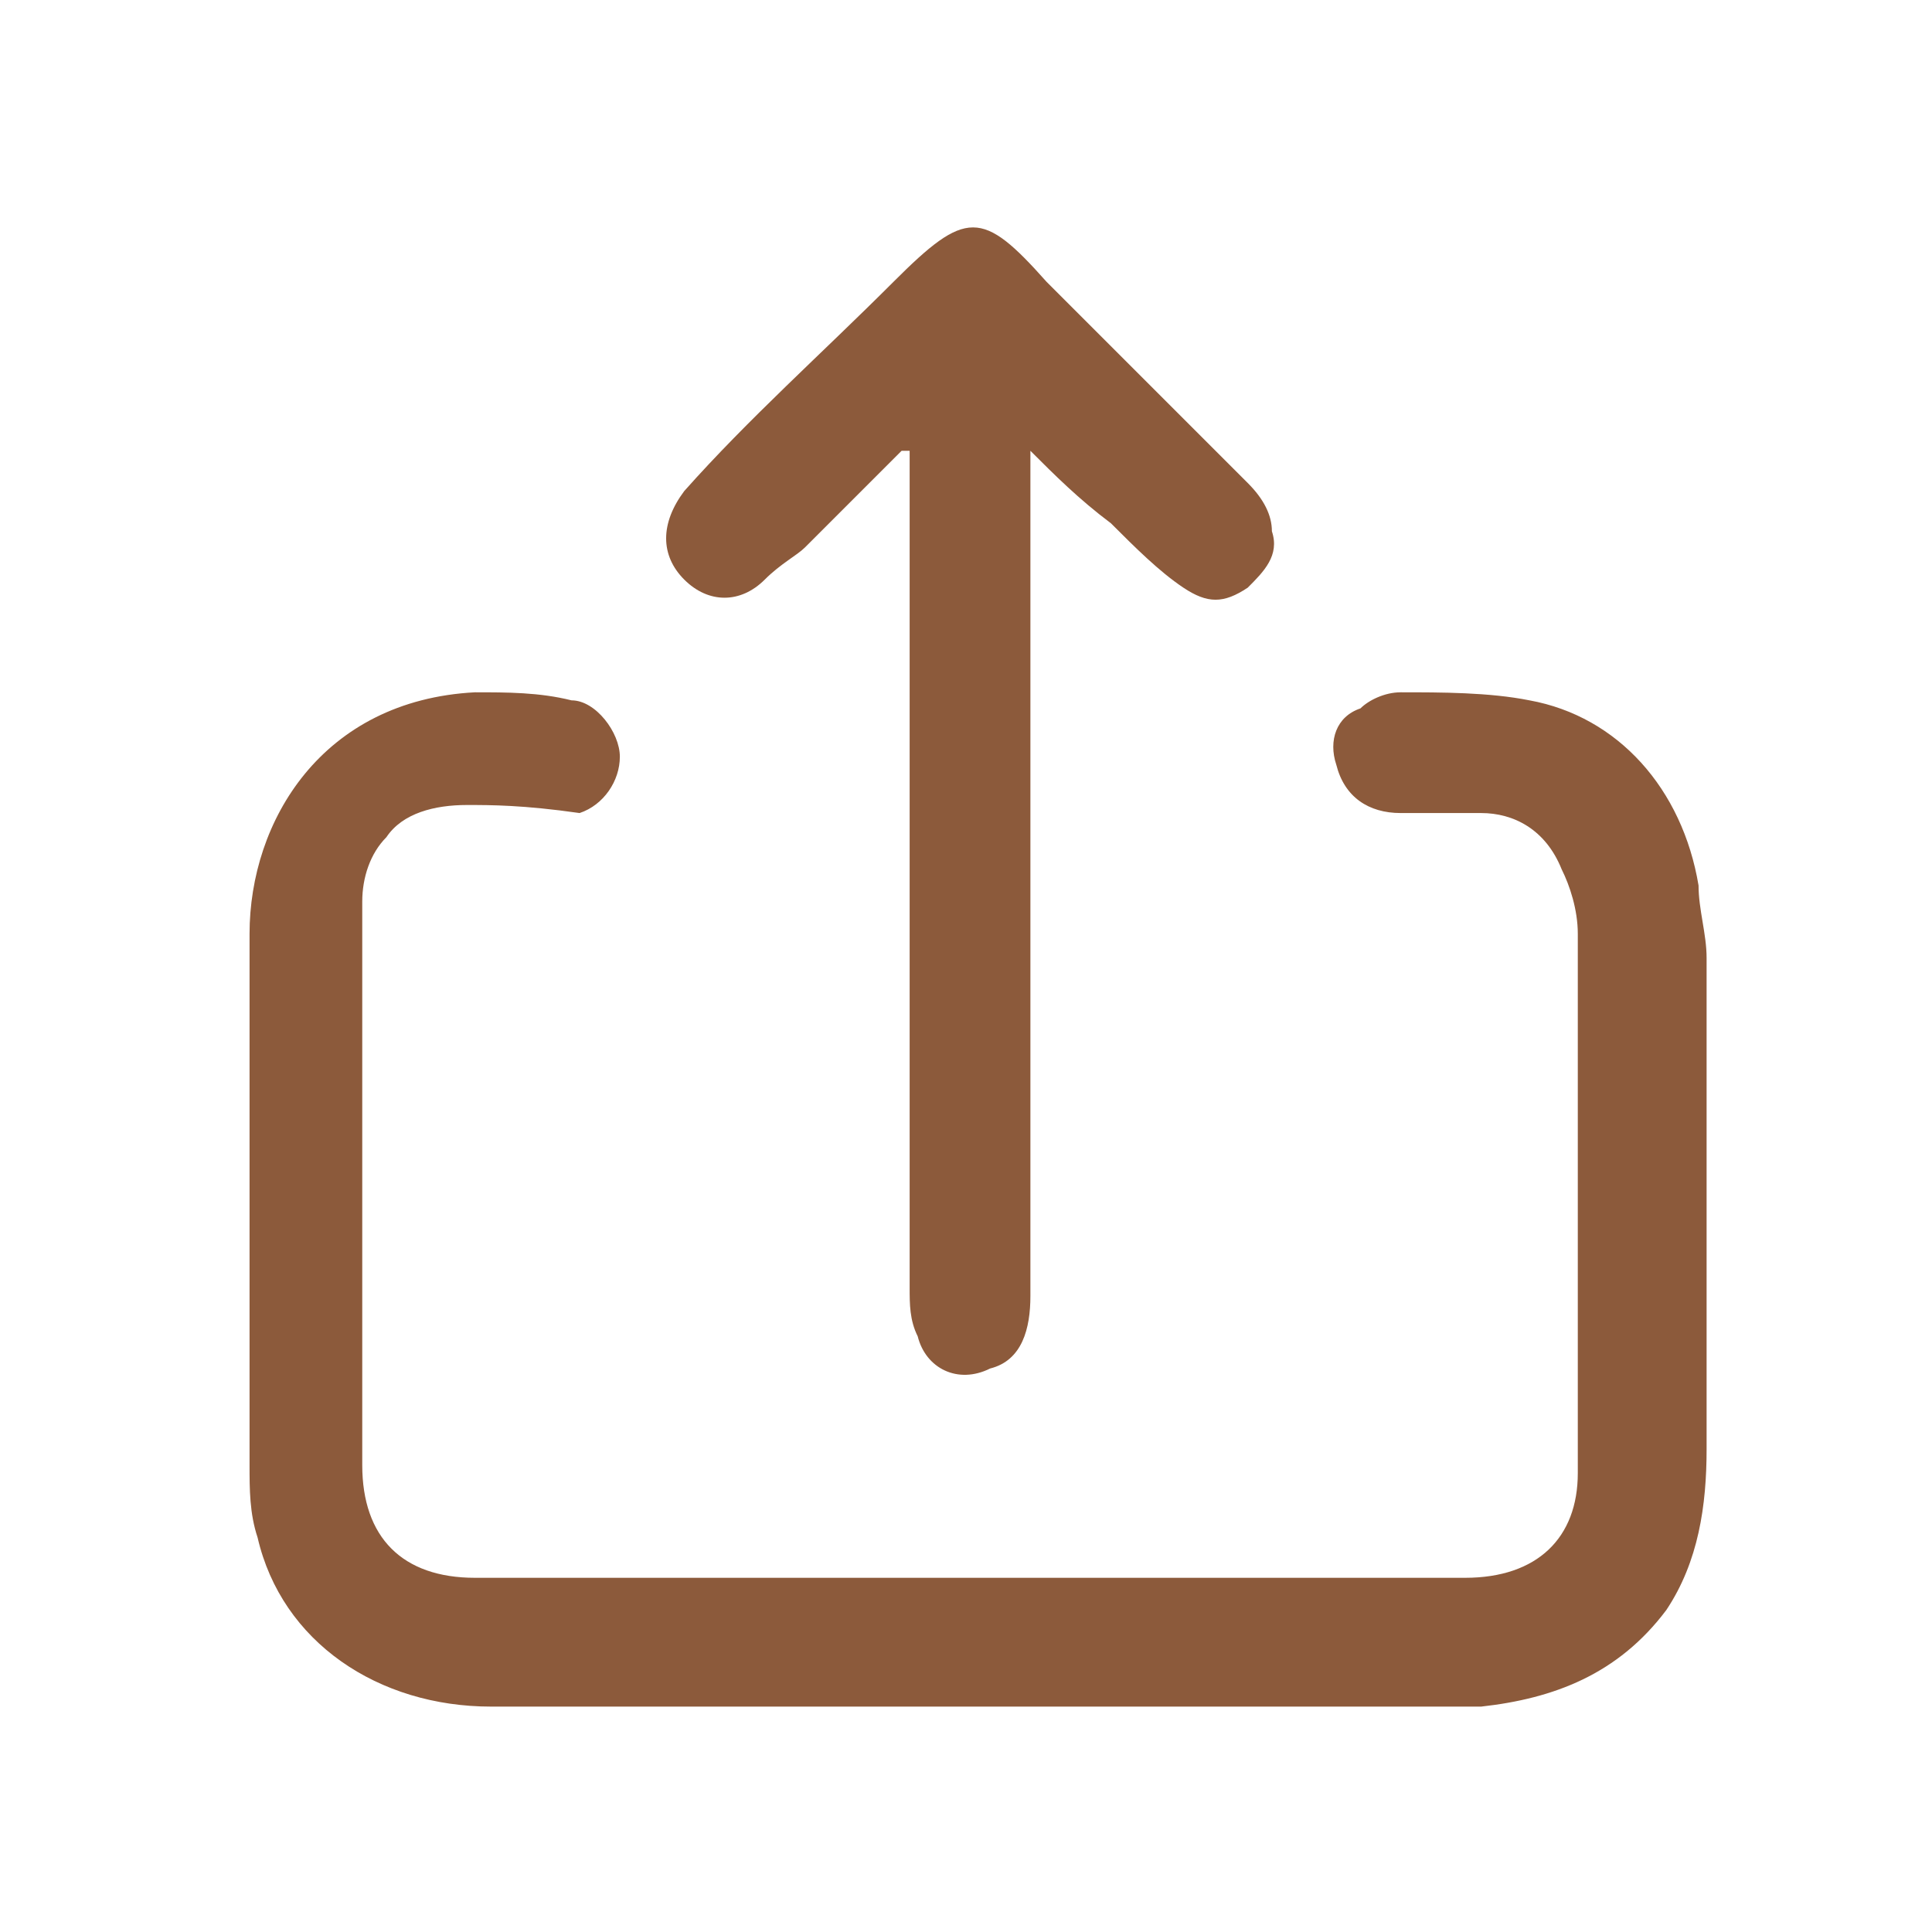
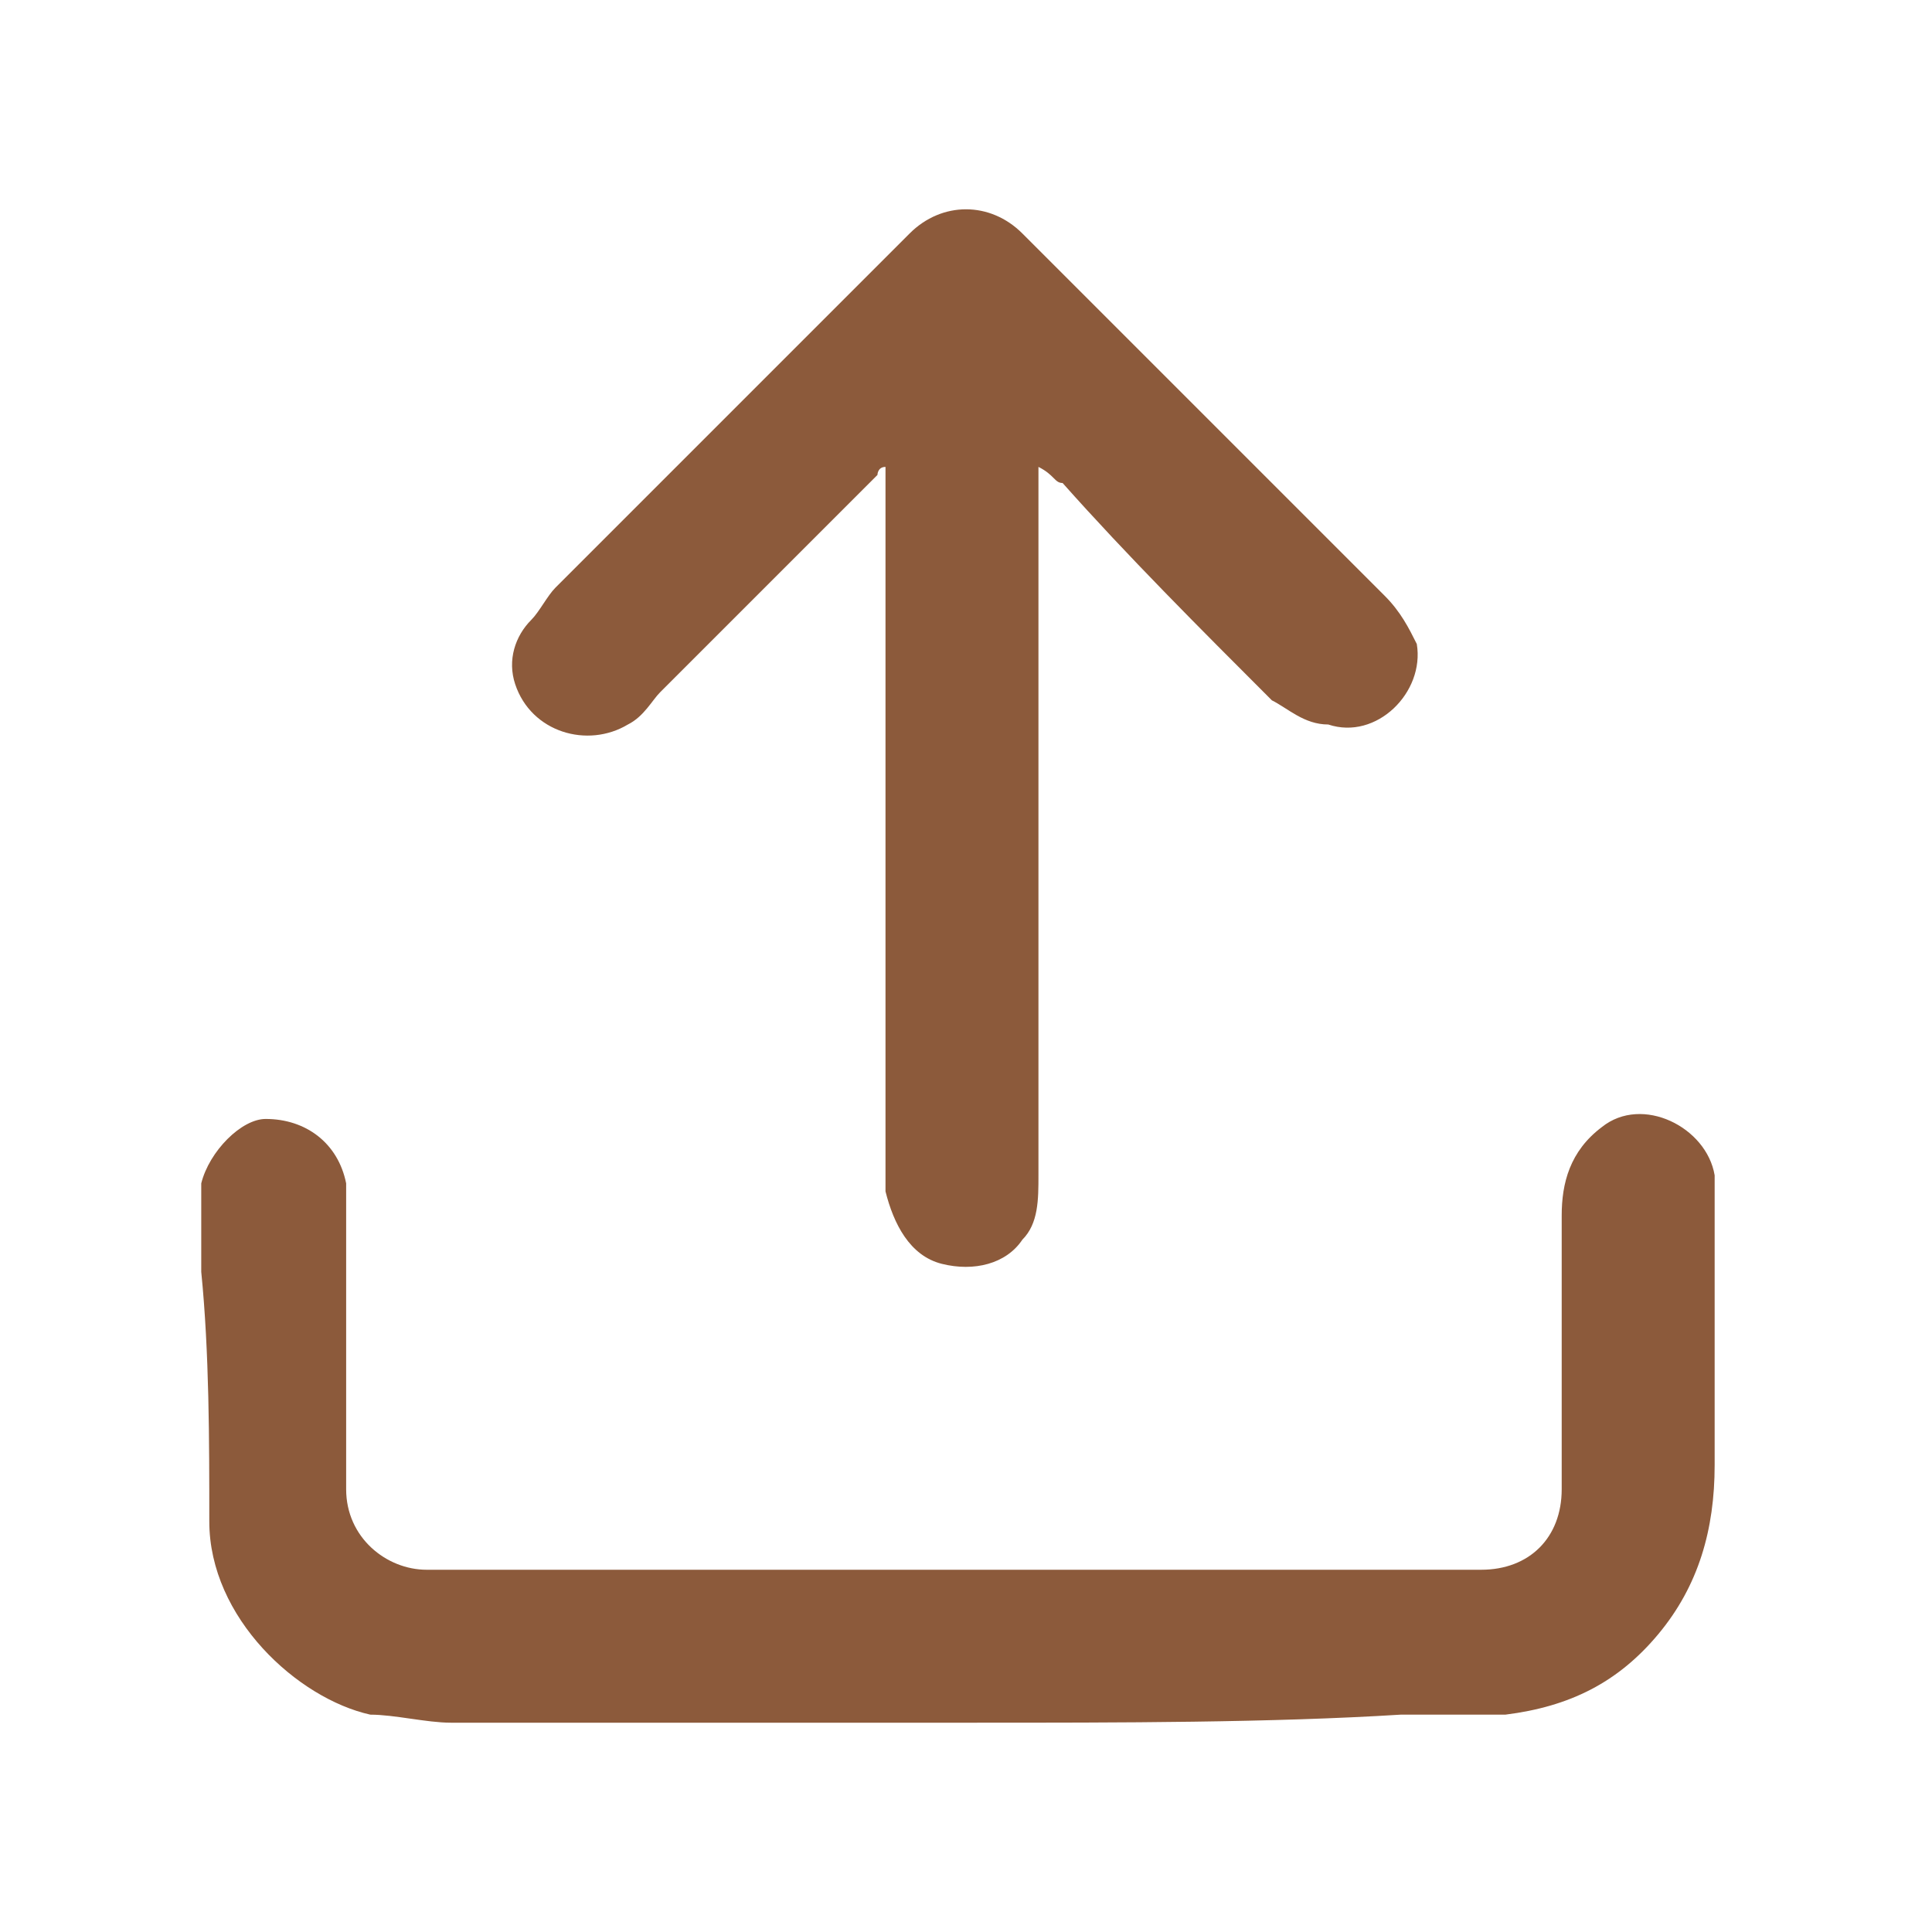
<svg xmlns="http://www.w3.org/2000/svg" version="1.1" id="图层_1" x="0px" y="0px" viewBox="0 0 24 24" style="enable-background:new 0 0 24 24;" xml:space="preserve">
  <style type="text/css">
	.st0{fill:#8C5A3B;}
</style>
-   <path class="st0" d="M12.1,19.6c2,0,4.1,0,6.1,0c0.9,0,1.4-0.5,1.4-1.3c0-2.3,0-4.5,0-6.7c0-0.3-0.1-0.6-0.2-0.8  c-0.2-0.5-0.6-0.7-1-0.7c-0.3,0-0.7,0-1,0c-0.4,0-0.7-0.2-0.8-0.6c-0.1-0.3,0-0.6,0.3-0.7c0.1-0.1,0.3-0.2,0.5-0.2  c0.5,0,1.1,0,1.6,0.1c1.1,0.2,1.9,1.1,2.1,2.3c0,0.3,0.1,0.6,0.1,0.9c0,2,0,4.1,0,6.1c0,0.7-0.1,1.4-0.5,2c-0.6,0.8-1.4,1.1-2.3,1.2  c-0.1,0-0.2,0-0.3,0c-4,0-8,0-12,0c-1.4,0-2.6-0.8-2.9-2.1c-0.1-0.3-0.1-0.6-0.1-0.9c0-2.2,0-4.4,0-6.6c0-1.4,0.9-2.9,2.8-3  c0.4,0,0.8,0,1.2,0.1c0.3,0,0.6,0.4,0.6,0.7c0,0.3-0.2,0.6-0.5,0.7C6.5,10,6.1,10,5.8,10c-0.4,0-0.8,0.1-1,0.4  c-0.2,0.2-0.3,0.5-0.3,0.8c0,2.3,0,4.6,0,7c0,0.9,0.5,1.4,1.4,1.4C7.9,19.6,10,19.6,12.1,19.6C12.1,19.6,12.1,19.6,12.1,19.6  L12.1,19.6z" />
-   <path class="st0" d="M12.8,5.6c0,0.7,0,1.4,0,2.1c0,2.8,0,5.6,0,8.4c0,0.4-0.1,0.8-0.5,0.9c-0.4,0.2-0.8,0-0.9-0.4  c-0.1-0.2-0.1-0.4-0.1-0.6c0-3.3,0-6.6,0-10c0-0.1,0-0.3,0-0.4c0,0,0,0-0.1,0c-0.4,0.4-0.8,0.8-1.2,1.2C9.9,6.9,9.7,7,9.5,7.2  C9.2,7.5,8.8,7.5,8.5,7.2c-0.3-0.3-0.3-0.7,0-1.1c0.8-0.9,1.7-1.7,2.6-2.6c0.9-0.9,1.1-0.9,1.9,0c0.8,0.8,1.7,1.7,2.5,2.5  c0.2,0.2,0.3,0.4,0.3,0.6c0.1,0.3-0.1,0.5-0.3,0.7c-0.3,0.2-0.5,0.2-0.8,0c-0.3-0.2-0.6-0.5-0.9-0.8C13.4,6.2,13.1,5.9,12.8,5.6  L12.8,5.6z" />
+   <path class="st0" d="M12.1,21.4c-2.1,0-4.3,0-6.5,0c-0.3,0-0.7-0.1-1-0.1c-0.9-0.2-2-1.2-2-2.4c0-1,0-2.1-0.1-3.1c0-0.4,0-0.7,0-1.1  c0.1-0.4,0.5-0.8,0.8-0.8c0.5,0,0.9,0.3,1,0.8c0,0.1,0,0.3,0,0.4c0,1.1,0,2.2,0,3.4c0,0.6,0.5,1,1,1c4.4,0,8.8,0,13.1,0  c0.6,0,1-0.4,1-1c0-1.1,0-2.3,0-3.4c0-0.4,0.1-0.8,0.5-1.1c0.5-0.4,1.3,0,1.4,0.6c0,0.1,0,0.3,0,0.4c0,1.1,0,2.2,0,3.2  c0,0.8-0.2,1.5-0.7,2.1c-0.5,0.6-1.1,0.9-1.9,1c-0.4,0-0.9,0-1.3,0C15.8,21.4,13.9,21.4,12.1,21.4L12.1,21.4z" />
+   <path class="st0" d="M12.9,5.8v0.3c0,2.8,0,5.7,0,8.5c0,0.3,0,0.6-0.2,0.8c-0.2,0.3-0.6,0.4-1,0.3c-0.4-0.1-0.6-0.5-0.7-0.9  c0-0.1,0-0.2,0-0.3c0-2.8,0-5.6,0-8.4V5.8c-0.1,0-0.1,0.1-0.1,0.1C10,6.8,9.1,7.7,8.2,8.6C8.1,8.7,8,8.9,7.8,9  C7.3,9.3,6.6,9.1,6.4,8.5c-0.1-0.3,0-0.6,0.2-0.8c0.1-0.1,0.2-0.3,0.3-0.4c1.5-1.5,2.9-2.9,4.4-4.4c0.4-0.4,1-0.4,1.4,0  C13.8,4,14.8,5,15.9,6.1c0.4,0.4,0.9,0.9,1.3,1.3c0.2,0.2,0.3,0.4,0.4,0.6c0.1,0.6-0.5,1.2-1.1,1C16.2,9,16,8.8,15.8,8.7  C14.9,7.8,14,6.9,13.2,6C13.1,6,13.1,5.9,12.9,5.8C13,5.8,13,5.8,12.9,5.8L12.9,5.8z" />
</svg>
